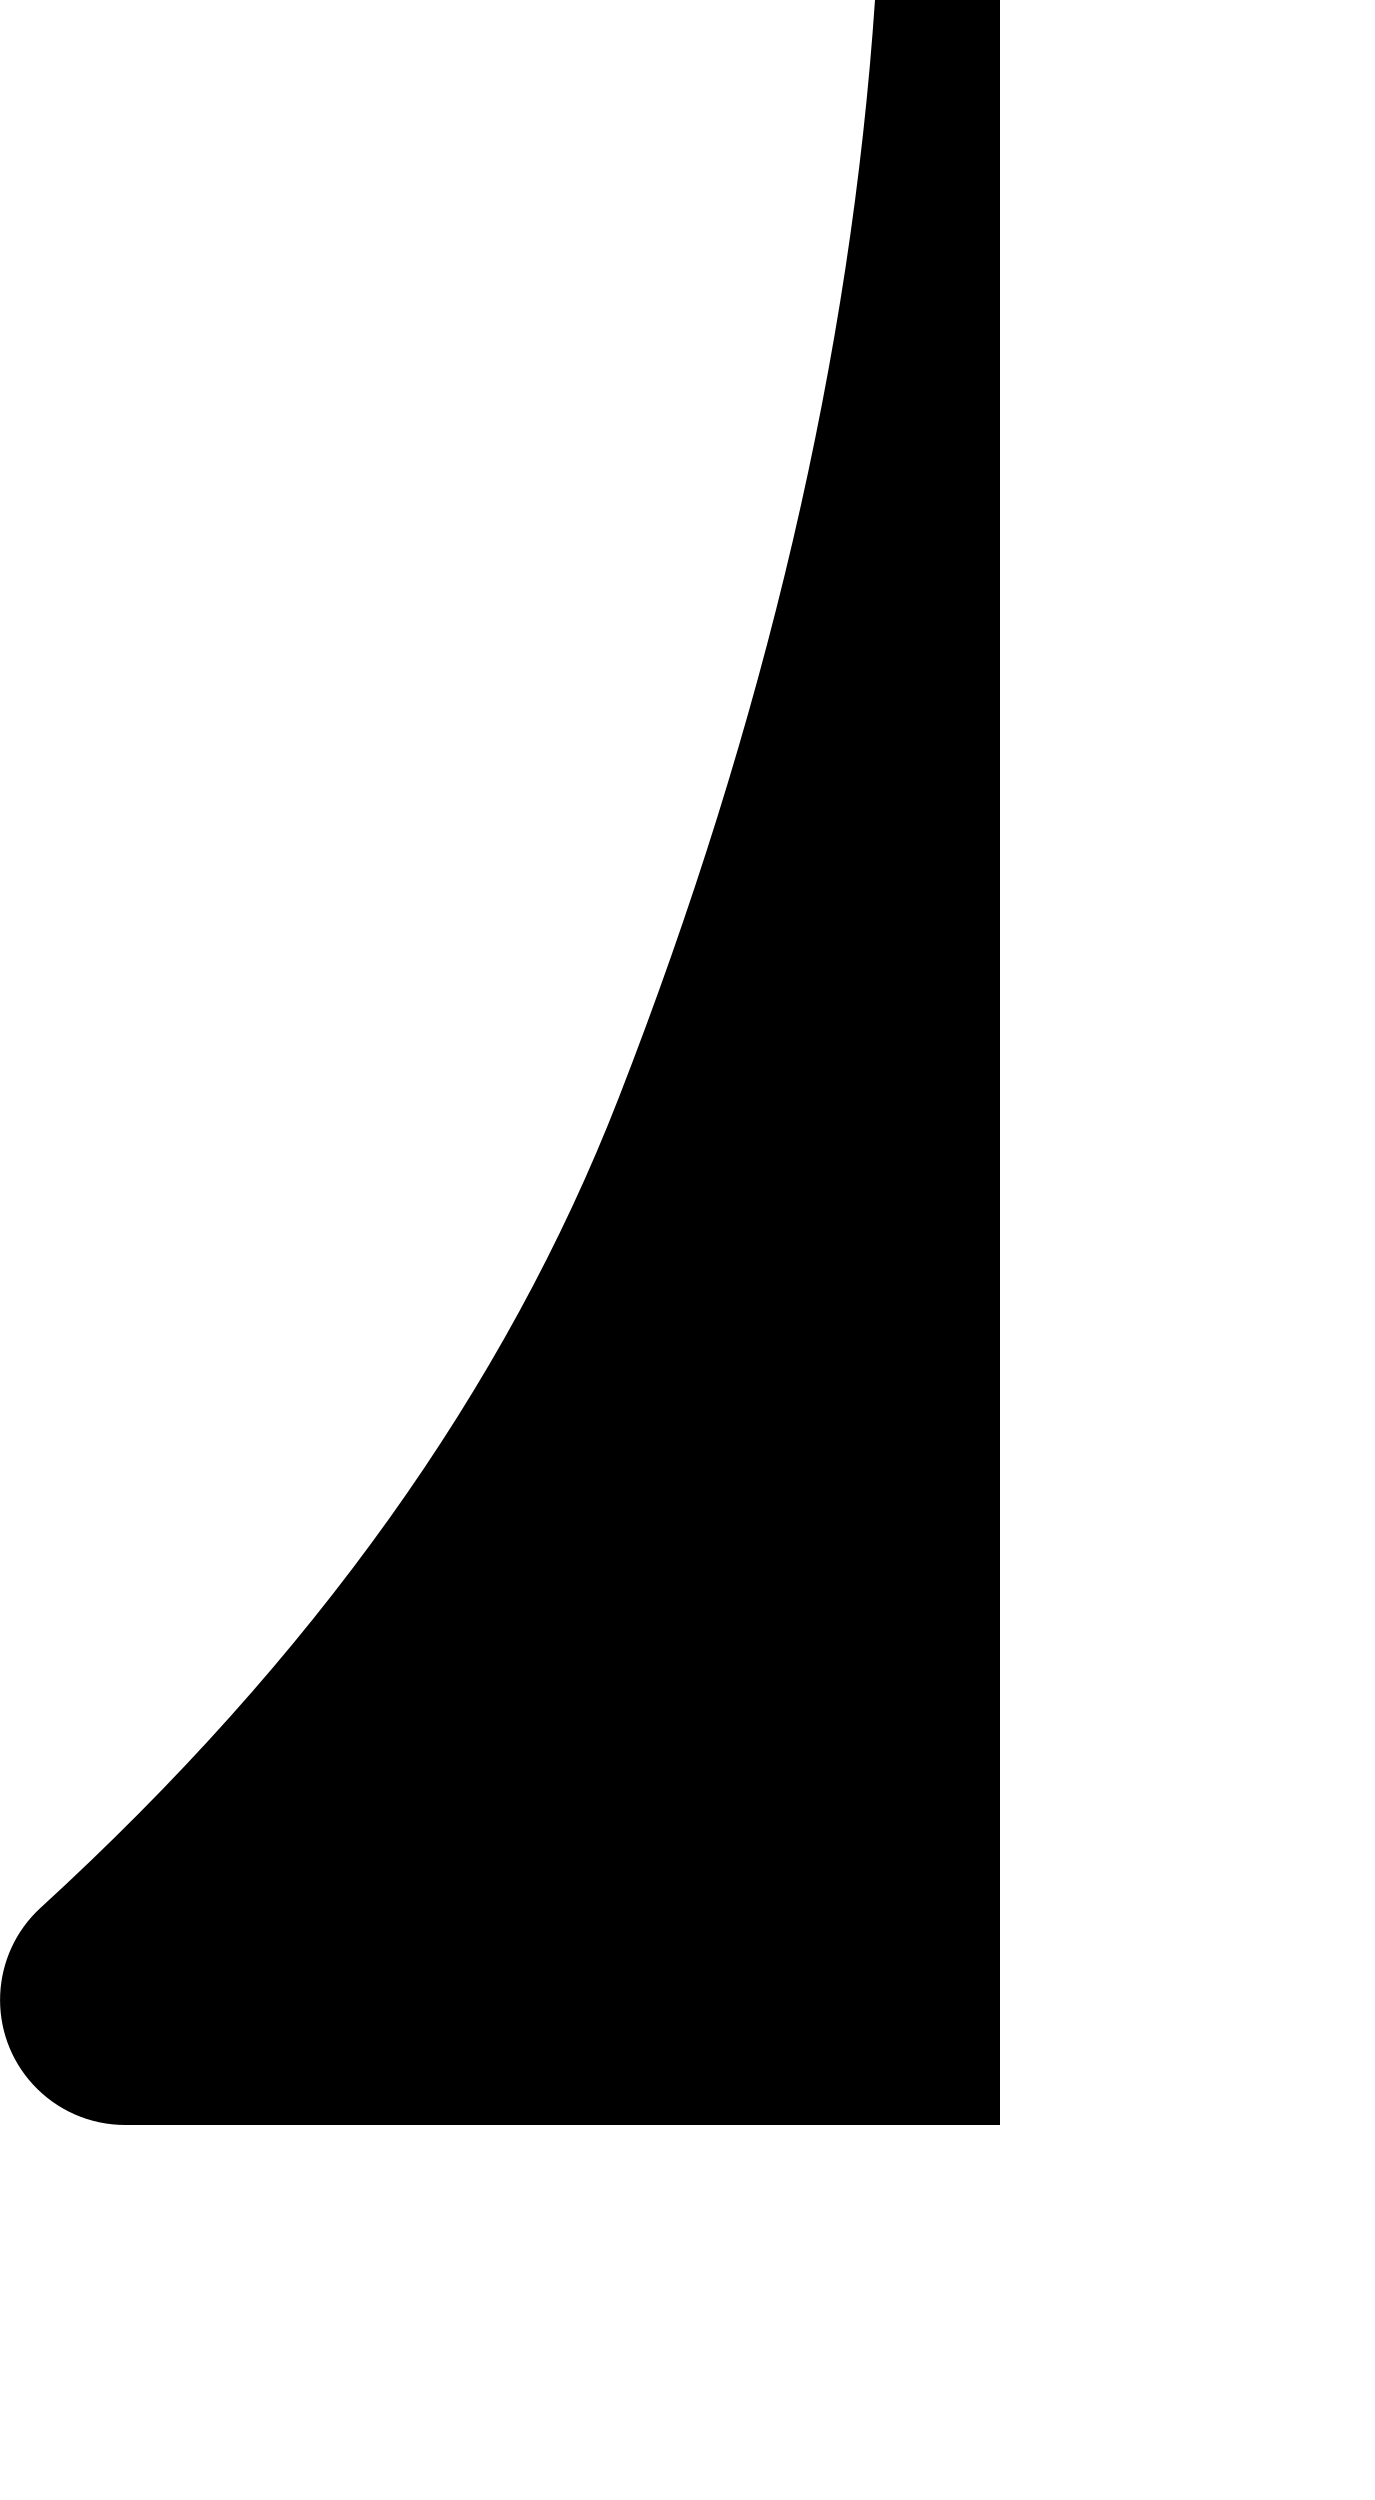
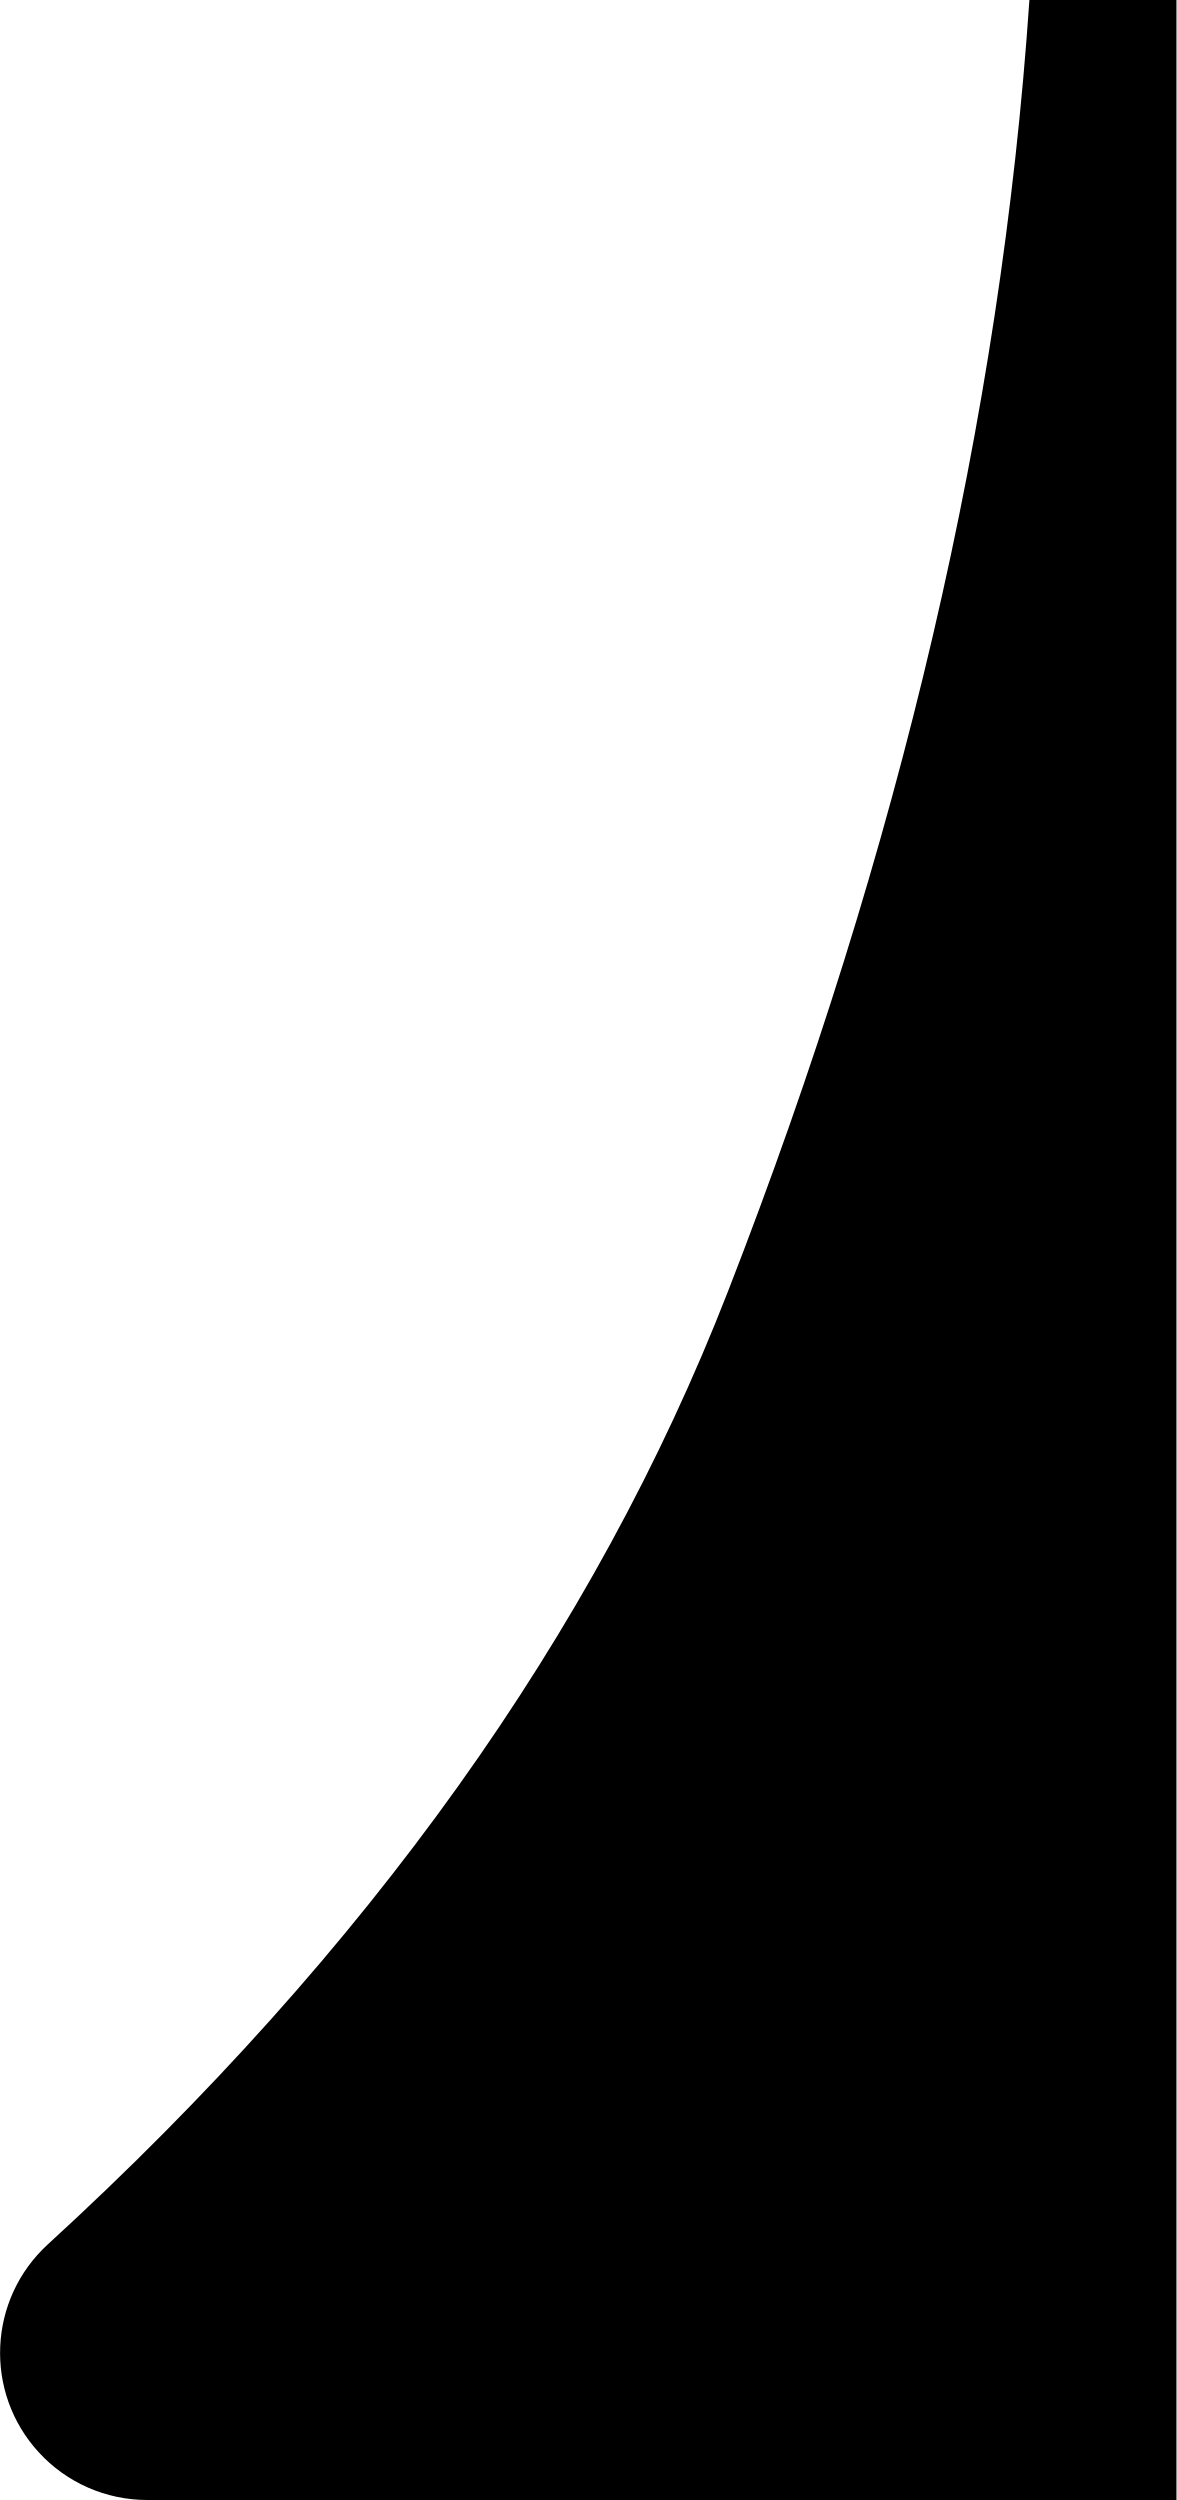
- <svg xmlns="http://www.w3.org/2000/svg" version="1.1" viewBox="0 0 11 20">
+ <svg xmlns="http://www.w3.org/2000/svg" version="1.1" viewBox="0 0 8 17">
  <g fill-rule="evenodd" stroke-width="0">
    <path d="M 1,17 H 8 V 0 H 7 C 6.807,2.839 6.124,5.767 4.95,8.782 4.046,11.107 2.504,13.267 0.325,15.262 v 0 c -0.407,0.373 -0.435,1.006 -0.062,1.413 0.189,0.207 0.457,0.325 0.738,0.325 z" />
  </g>
</svg>
